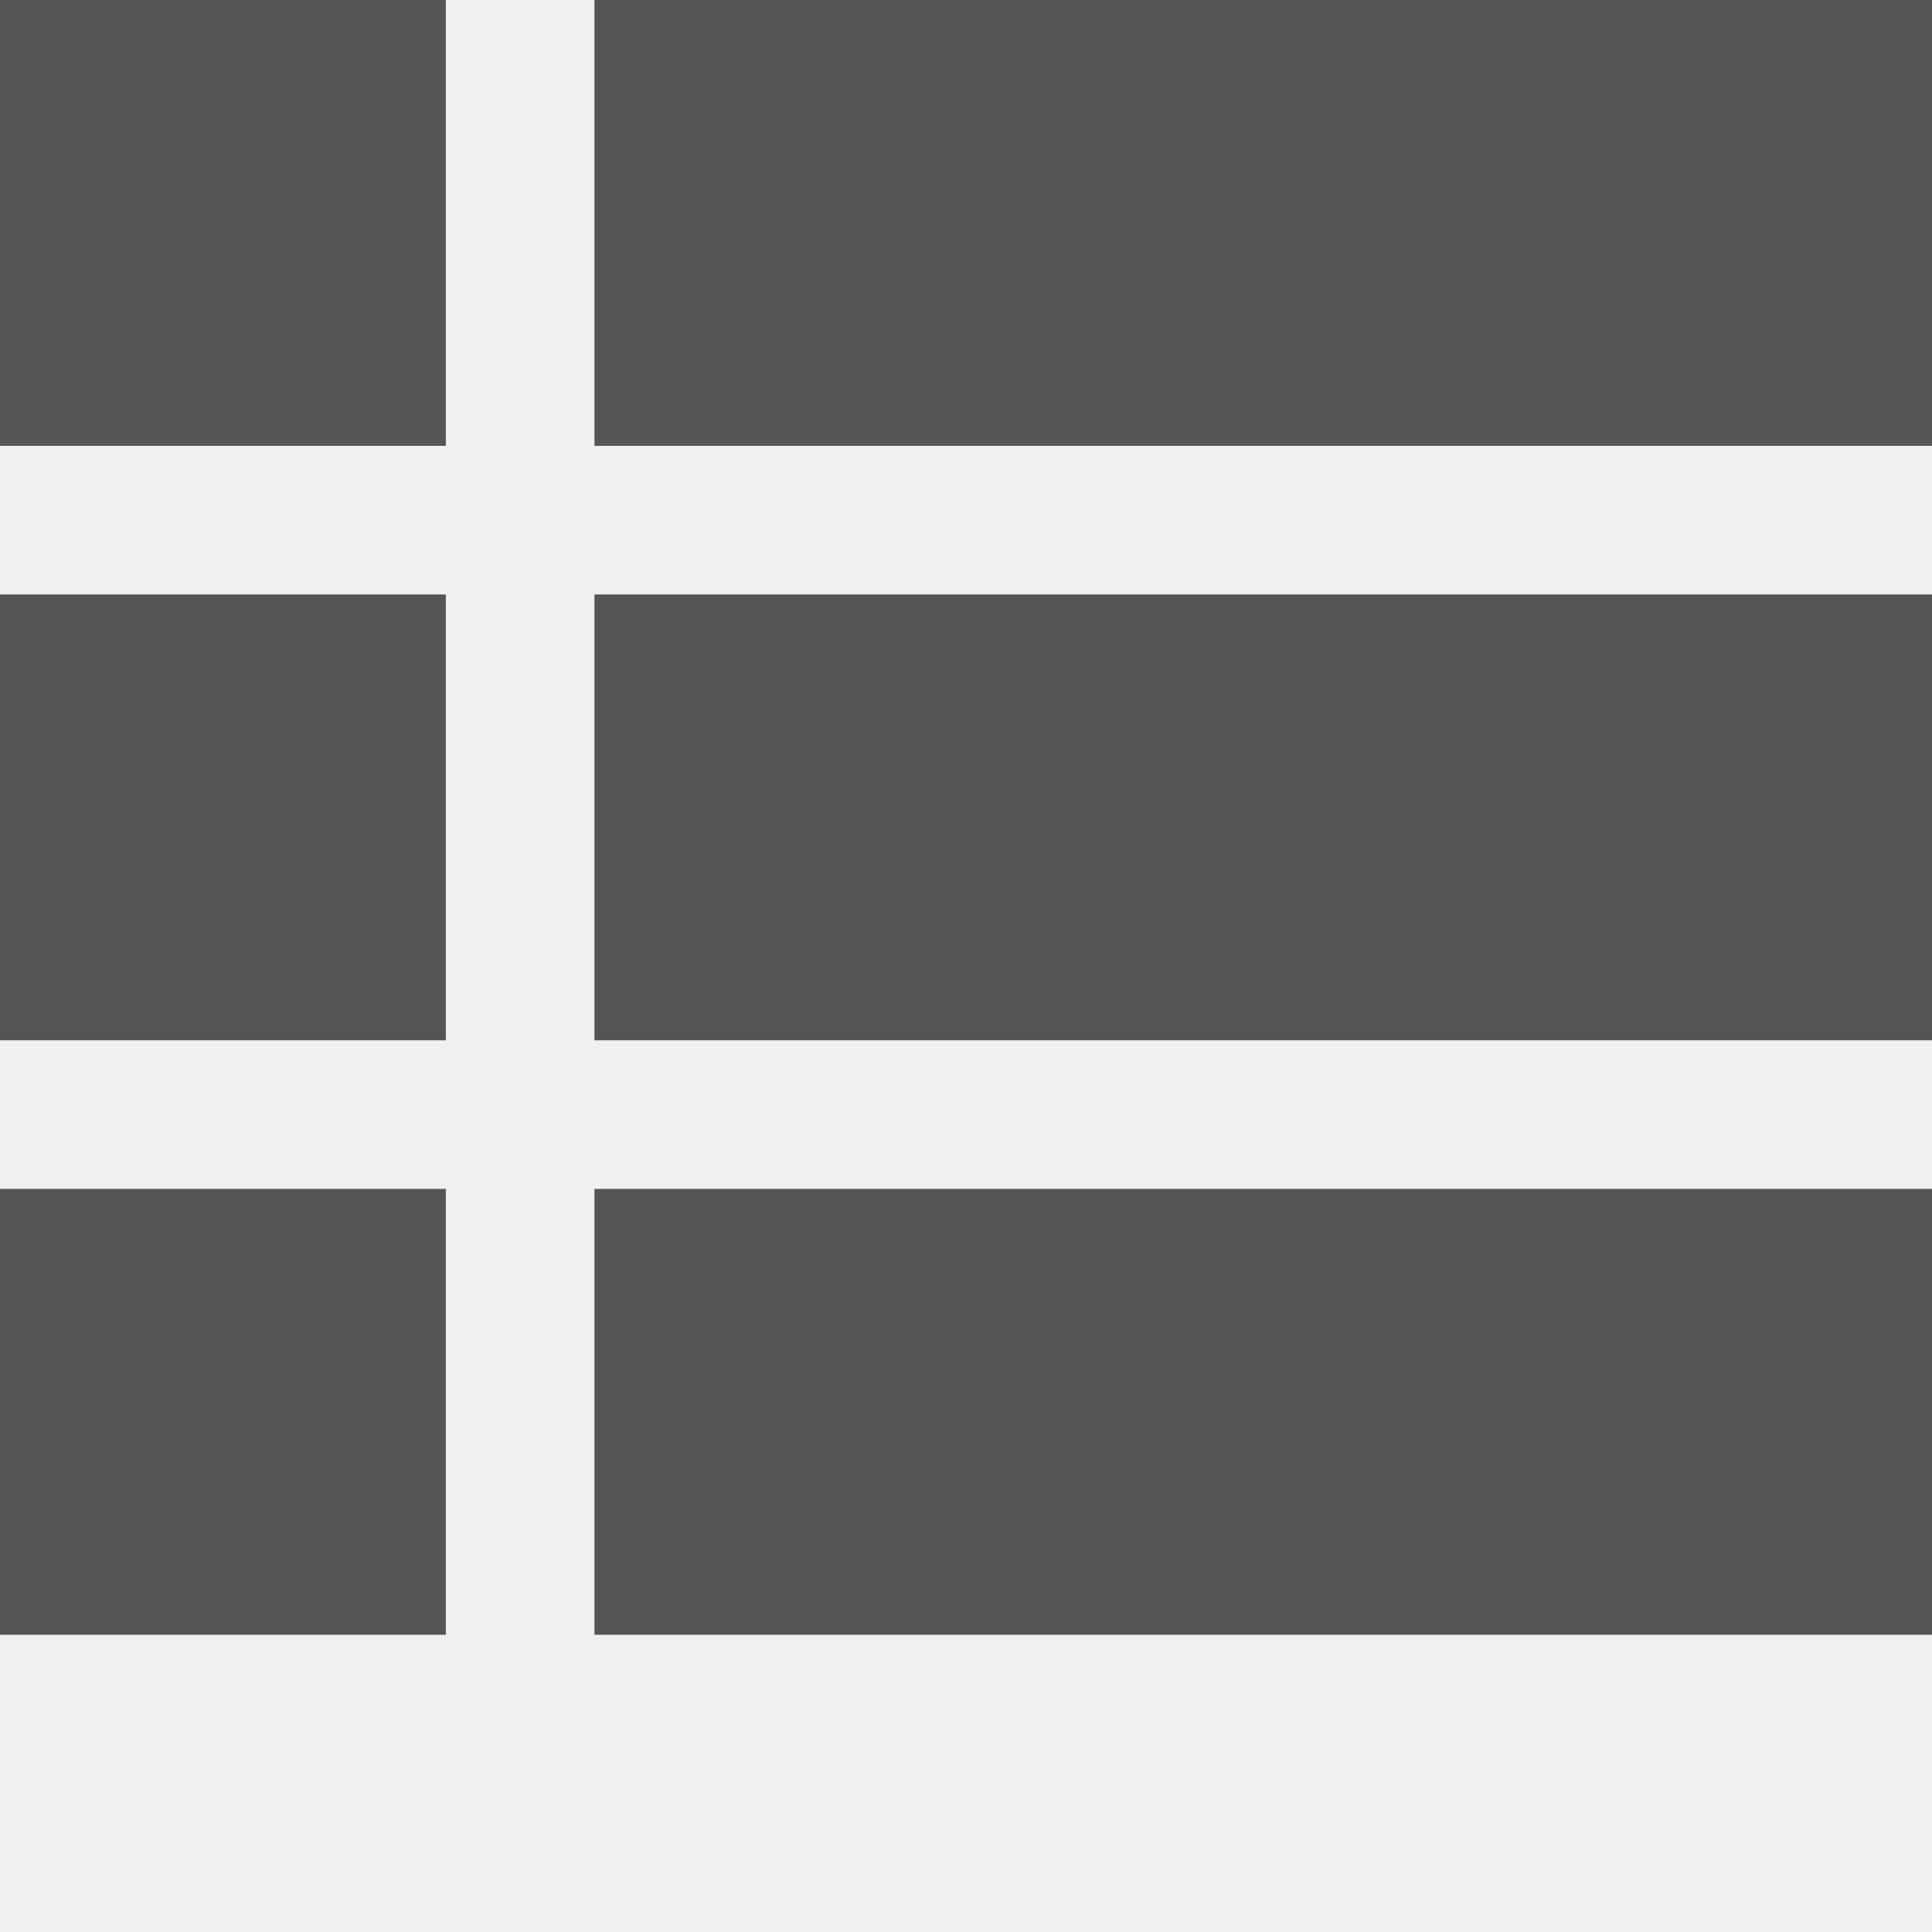
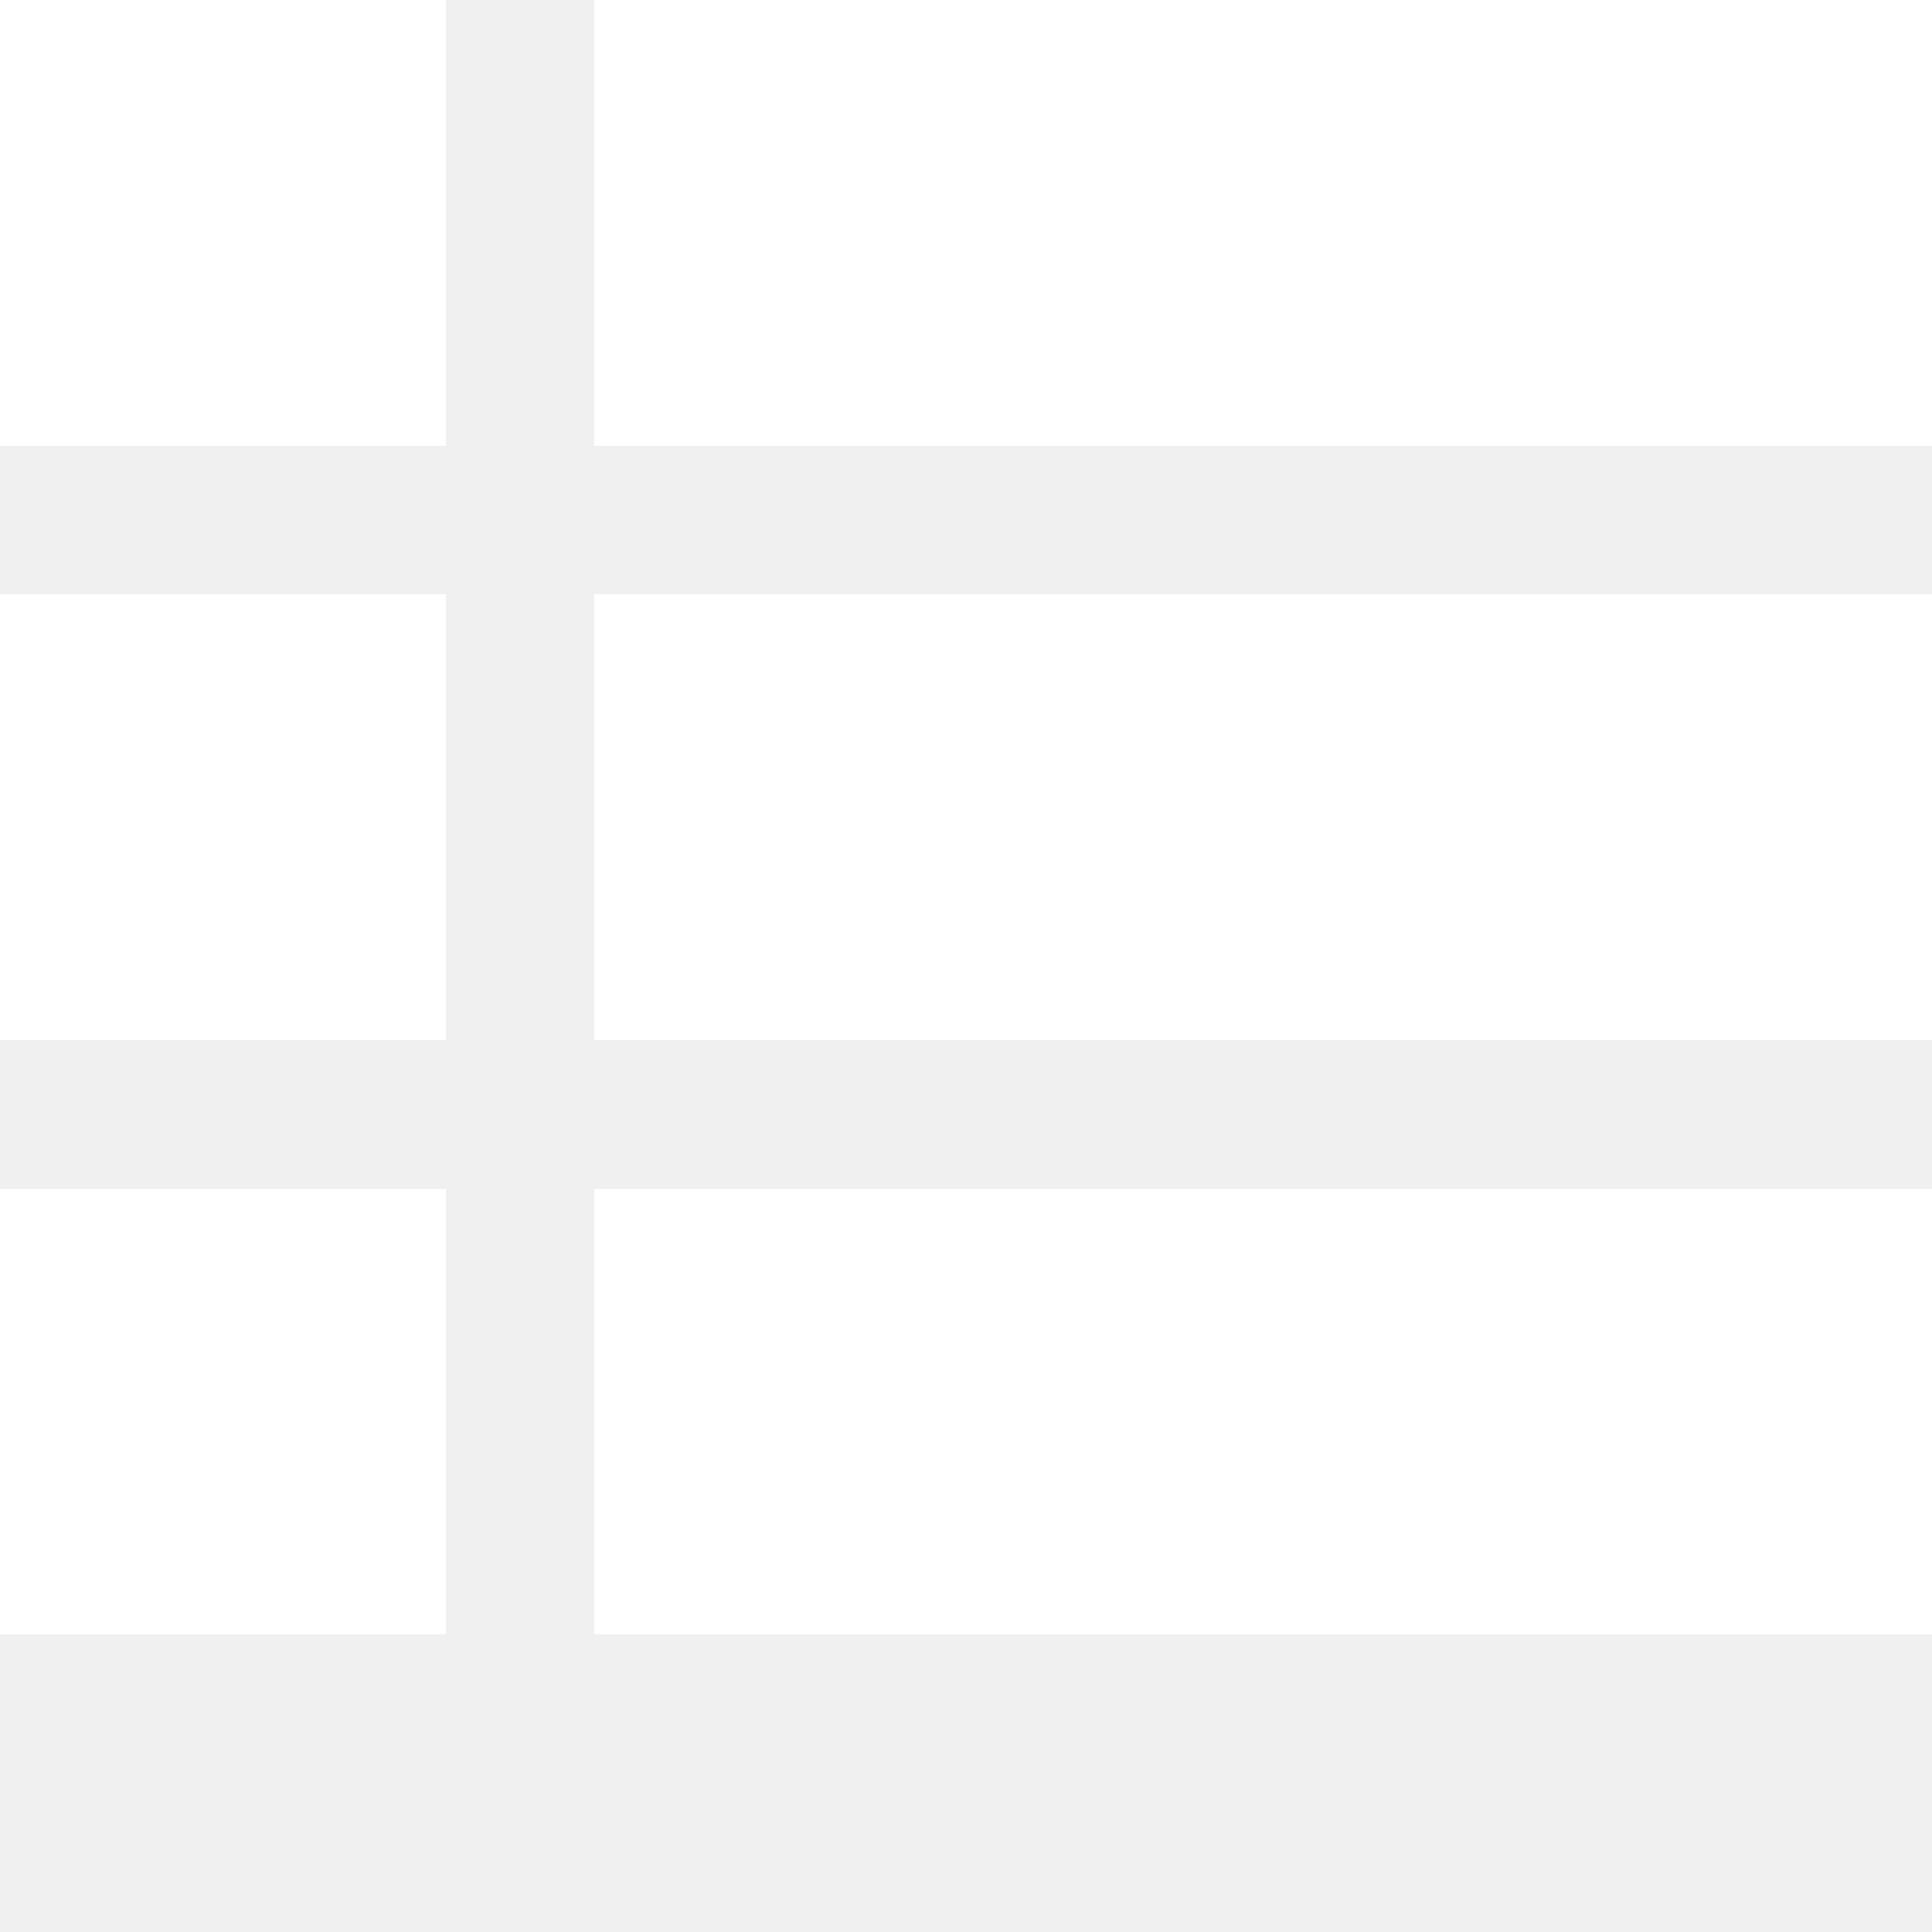
<svg xmlns="http://www.w3.org/2000/svg" width="13px" height="13px" viewBox="0 0 13 13" version="1.1">
  <defs />
  <g id="Artboards" stroke="none" stroke-width="1" fill="none" fill-rule="evenodd">
-     <g id="V5-START-grid-veiw" transform="translate(-1158, -468)" fill="#555555">
+     <g id="V5-START-grid-veiw" transform="translate(-1158, -468)" fill="#FFFFFF">
      <g id="recent-diagrams" transform="translate(428, 442)">
        <g id="list-view" transform="translate(723, 18)">
          <path d="M7,16 L10,16 L10,19 L7,19 L7,16 Z M7,12 L10,12 L10,15 L7,15 L7,12 Z M7,8 L10,8 L10,11 L7,11 L7,8 Z M11,16 L20,16 L20,19 L11,19 L11,16 Z M11,12 L20,12 L20,15 L11,15 L11,12 Z M11,8 L20,8 L20,11 L11,11 L11,8 Z" id="Combined-Shape" />
        </g>
      </g>
    </g>
  </g>
</svg>
